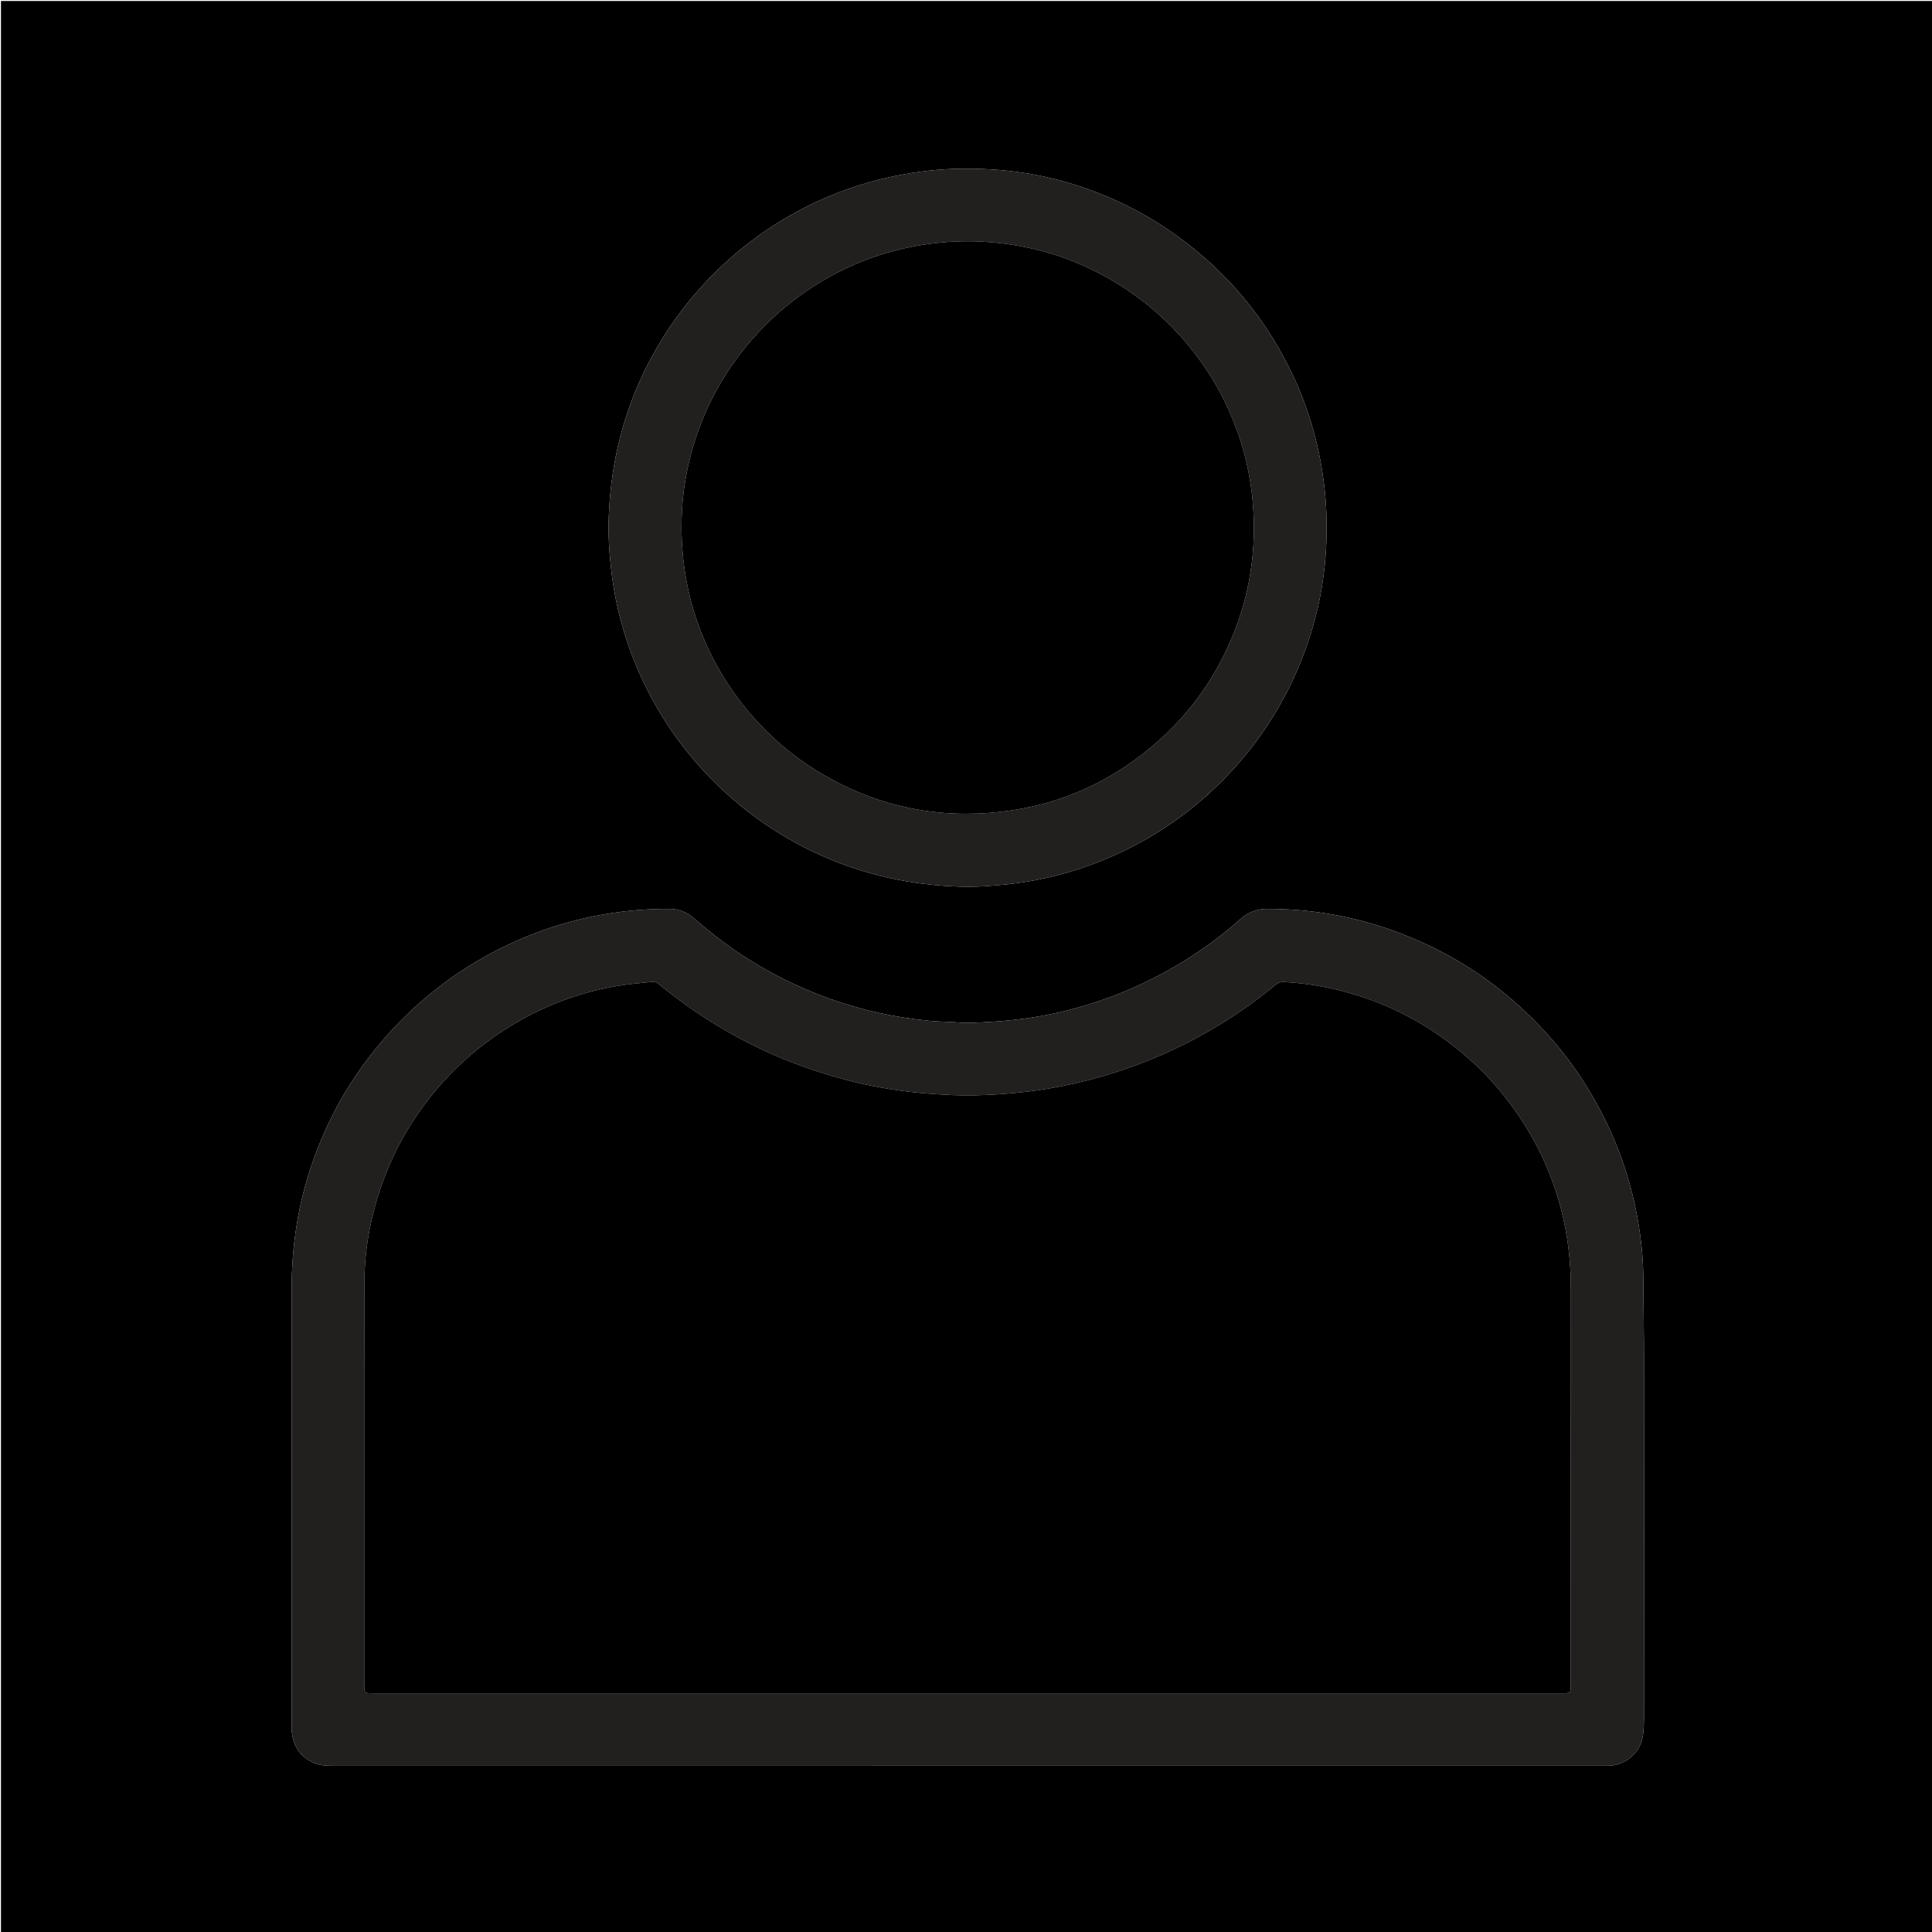
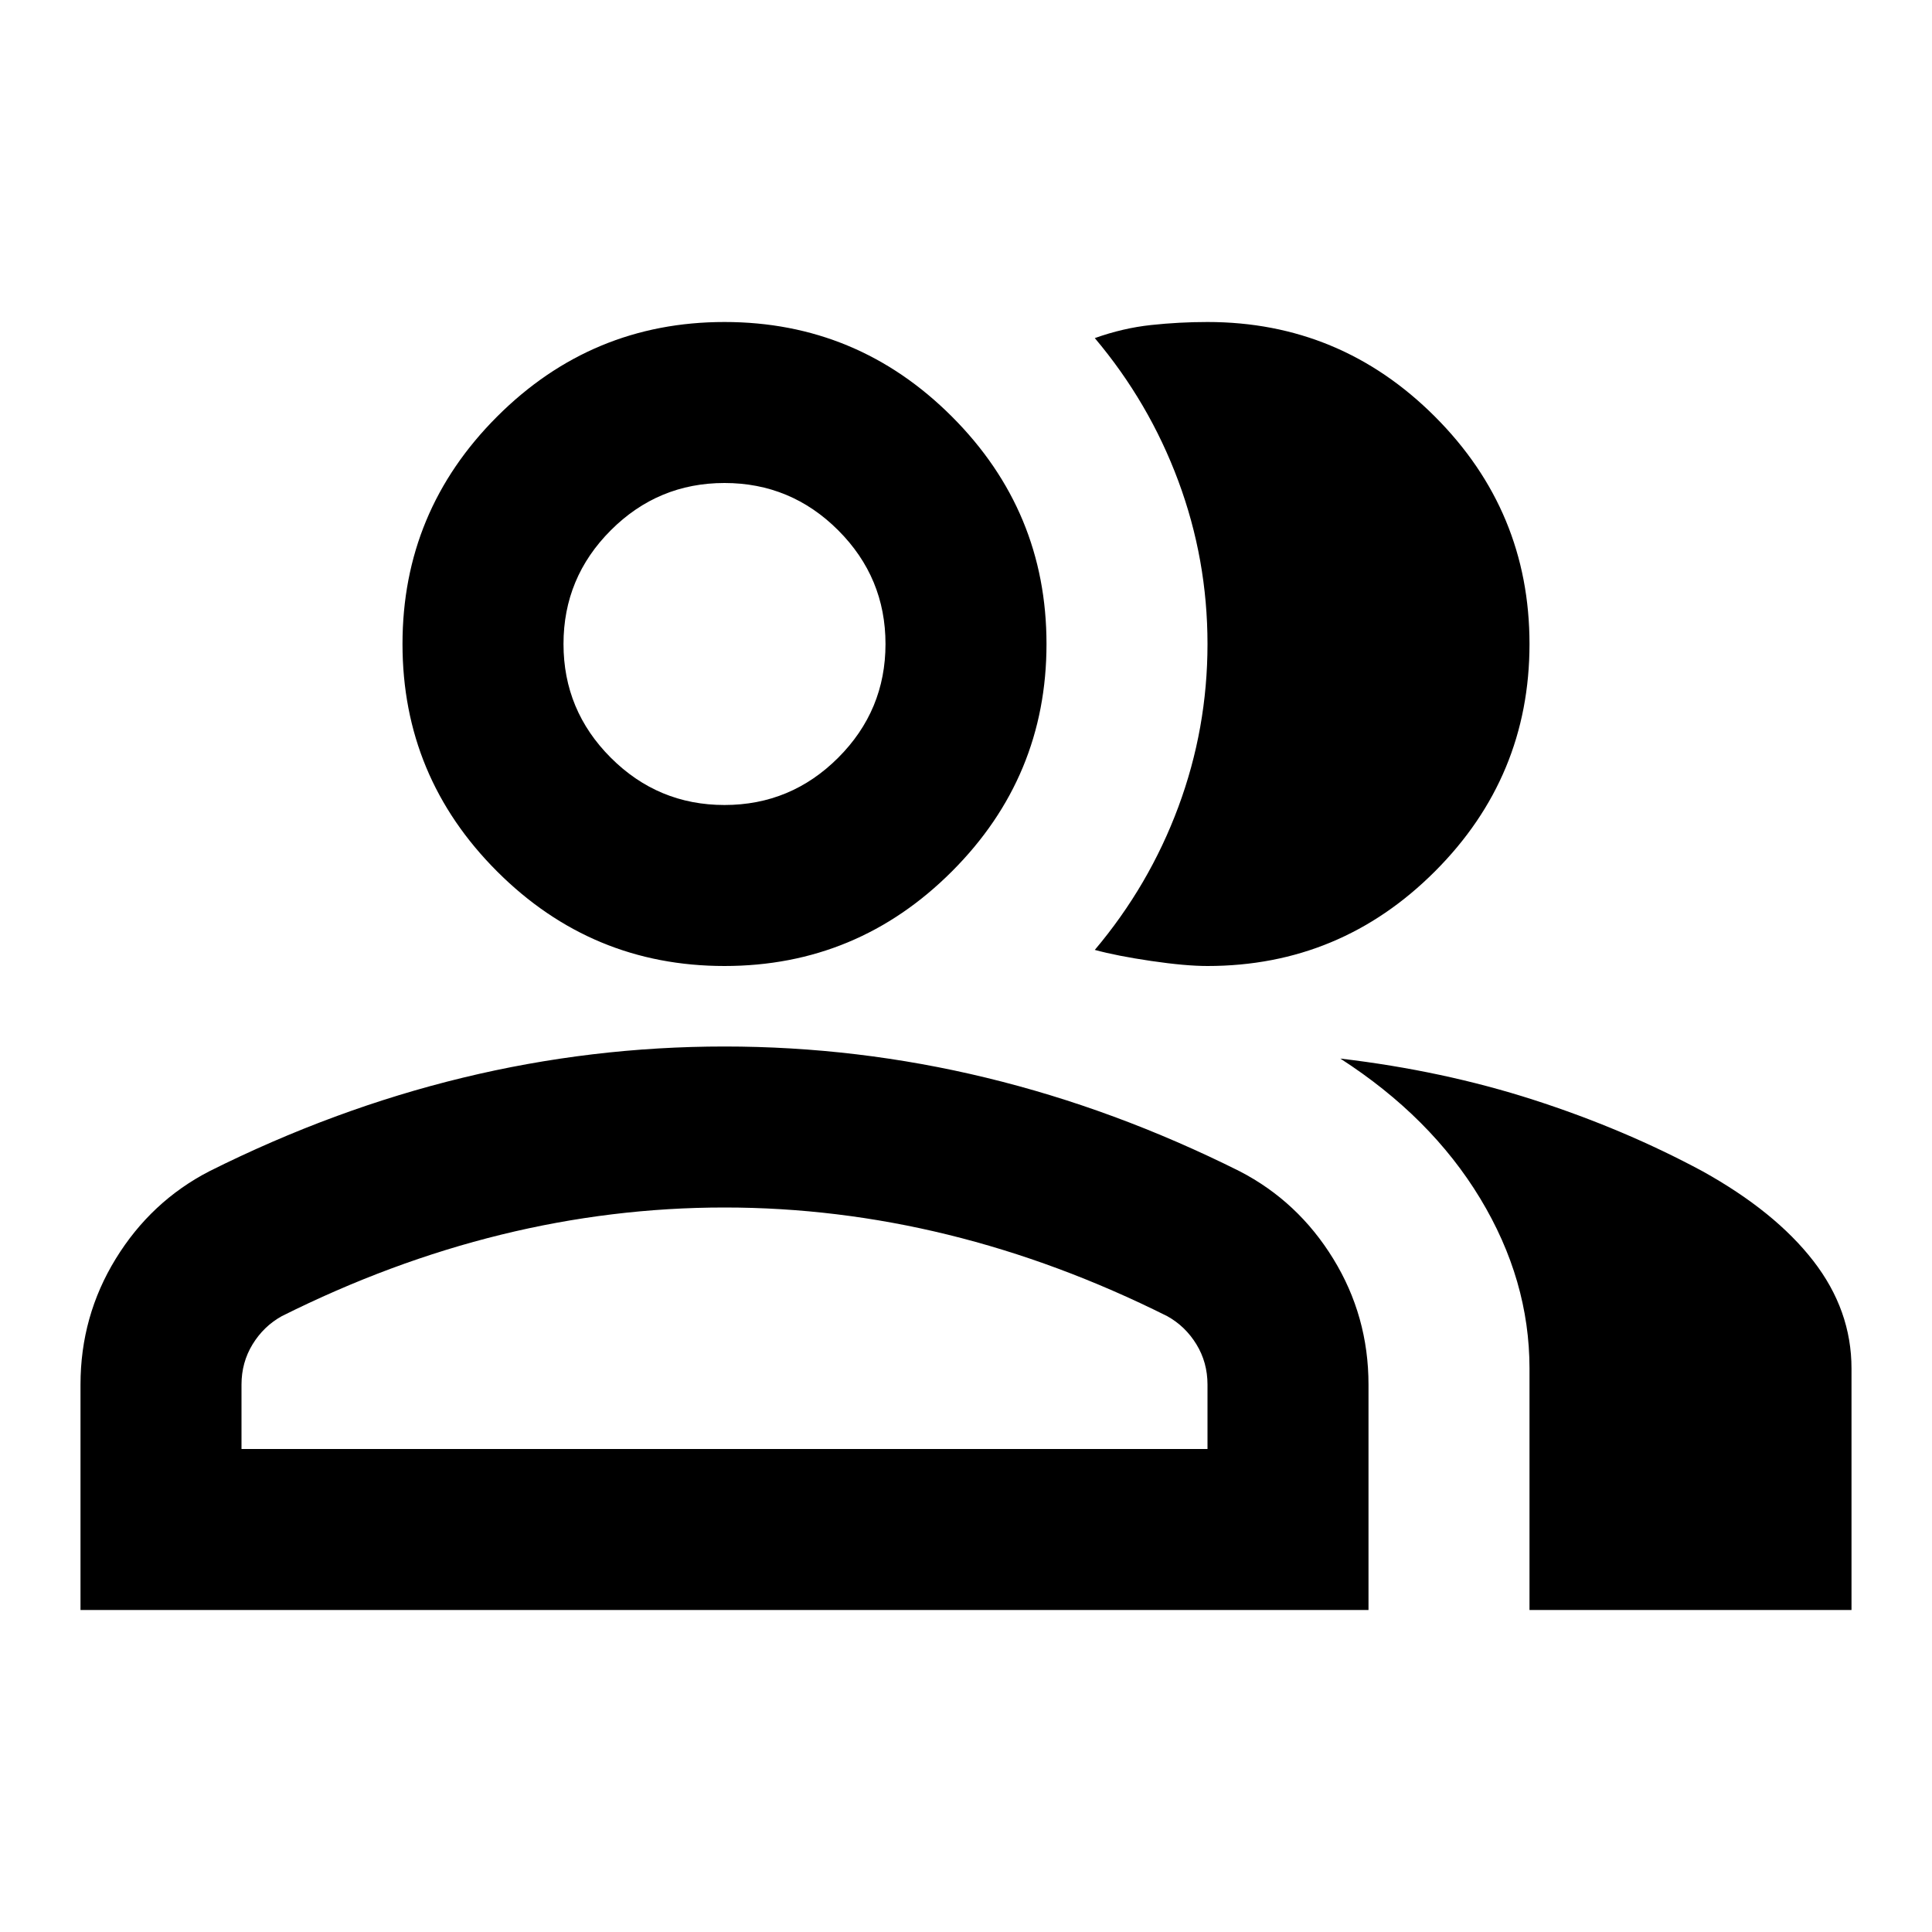
- <svg xmlns="http://www.w3.org/2000/svg" version="1.1" id="Layer_1" x="0px" y="0px" width="100%" viewBox="0 0 4000 4000" enable-background="new 0 0 4000 4000" xml:space="preserve">
-   <path fill="#000000" opacity="1" stroke="none" d=" M2120,4002   C1413.333,4002 707.667,4002 2,4002   C2,2668.667 2,1335.333 2,2   C1335.333,2 2668.667,2 4002,2   C4002,1335.333 4002,2668.667 4002,4002   C3375,4002 2748,4002 2120,4002  M2119,3655.824   C2518.644,3655.825 2918.288,3655.825 3317.932,3655.822   C3322.598,3655.822 3327.271,3655.905 3331.93,3655.695   C3368.439,3654.056 3398.513,3625.89 3402.076,3589.671   C3403.15,3578.752 3403.76,3567.74 3403.764,3556.771   C3403.857,3310.783 3403.935,3064.797 3403.761,2818.81   C3403.72,2760.838 3402.537,2702.869 3402.306,2644.896   C3402.194,2616.839 3399.991,2588.998 3396.387,2561.213   C3380.672,2440.066 3338.357,2328.902 3270.744,2227.334   C3236.603,2176.047 3196.238,2129.954 3151.068,2088.152   C3090.166,2031.792 3021.898,1986.348 2946.33,1951.956   C2843.806,1905.297 2736.338,1881.545 2623.585,1881.736   C2602.124,1881.772 2584.011,1888.705 2568.12,1902.966   C2541.796,1926.59 2513.873,1948.254 2484.638,1968.147   C2394.343,2029.587 2296.053,2072.641 2189.406,2096.705   C2128.66,2110.412 2067.077,2116.064 2005.02,2117.723   C1994.736,2117.998 1984.412,2116.73 1974.105,2116.187   C1957.476,2115.309 1940.789,2115.04 1924.227,2113.464   C1853.234,2106.705 1784.05,2091.676 1716.88,2067.482   C1652.922,2044.446 1592.474,2014.452 1535.688,1977.092   C1500.547,1953.973 1467.478,1928.147 1435.783,1900.514   C1421.421,1887.992 1404.68,1881.834 1385.445,1881.763   C1358.424,1881.663 1331.521,1882.851 1304.627,1885.604   C1202.169,1896.094 1105.636,1925.834 1015.021,1974.616   C929.28,2020.773 854.821,2081.019 791.454,2155.011   C726.497,2230.862 677.962,2316.049 645.619,2410.477   C616.945,2494.193 603.782,2580.421 603.8,2668.816   C603.863,2969.134 603.821,3269.451 603.845,3569.769   C603.845,3575.764 603.689,3581.816 604.402,3587.747   C607.654,3614.771 620.775,3635.186 645.331,3647.789   C658.807,3654.705 673.226,3655.894 688.076,3655.891   C1164.384,3655.81 1640.692,3655.824 2119,3655.824  M2371.358,1738.362   C2444.615,1696.416 2509.153,1643.789 2564.501,1580.041   C2612.001,1525.332 2650.838,1465.033 2680.757,1398.963   C2718.586,1315.428 2740.332,1227.866 2745.436,1136.44   C2747.718,1095.553 2746.964,1054.545 2742.576,1013.642   C2732.245,917.337 2704.599,826.463 2658.733,741.161   C2619.249,667.725 2569.04,602.628 2507.615,546.12   C2447.986,491.263 2381.444,447.02 2307.556,413.802   C2226.124,377.193 2140.741,355.883 2051.739,350.706   C2008.558,348.193 1965.186,348.561 1921.956,353.454   C1827.105,364.19 1737.429,391.379 1653.283,436.478   C1574.651,478.622 1505.835,533.206 1446.565,599.937   C1402.455,649.599 1365.903,704.319 1336.434,763.721   C1317.896,801.09 1302.828,839.9 1290.894,879.943   C1272.316,942.287 1262.743,1006.056 1260.322,1070.912   C1258.94,1107.915 1261.361,1144.819 1265.649,1181.616   C1274.955,1261.472 1297.059,1337.669 1331.401,1410.241   C1373.095,1498.348 1430.164,1575.272 1502.085,1641.065   C1559.576,1693.657 1623.846,1736.055 1694.703,1768.572   C1787.829,1811.308 1885.843,1832.558 1987.956,1835.702   C2021.959,1836.749 2055.876,1834.258 2089.666,1830.42   C2189.357,1819.097 2282.747,1788.369 2371.358,1738.362  z" />
-   <path fill="#221F1F" opacity="1" stroke="none" d=" M2118,3655.824   C1640.692,3655.824 1164.384,3655.81 688.076,3655.891   C673.226,3655.894 658.807,3654.705 645.331,3647.789   C620.775,3635.186 607.654,3614.771 604.402,3587.747   C603.689,3581.816 603.845,3575.764 603.845,3569.769   C603.821,3269.451 603.863,2969.134 603.8,2668.816   C603.782,2580.421 616.945,2494.193 645.619,2410.477   C677.962,2316.049 726.497,2230.862 791.454,2155.011   C854.821,2081.019 929.28,2020.773 1015.021,1974.616   C1105.636,1925.834 1202.169,1896.094 1304.627,1885.604   C1331.521,1882.851 1358.424,1881.663 1385.445,1881.763   C1404.68,1881.834 1421.421,1887.992 1435.783,1900.514   C1467.478,1928.147 1500.547,1953.973 1535.688,1977.092   C1592.474,2014.452 1652.922,2044.446 1716.88,2067.482   C1784.05,2091.676 1853.234,2106.705 1924.227,2113.464   C1940.789,2115.04 1957.476,2115.309 1974.105,2116.187   C1984.412,2116.73 1994.736,2117.998 2005.02,2117.723   C2067.077,2116.064 2128.66,2110.412 2189.406,2096.705   C2296.053,2072.641 2394.343,2029.587 2484.638,1968.147   C2513.873,1948.254 2541.796,1926.59 2568.12,1902.966   C2584.011,1888.705 2602.124,1881.772 2623.585,1881.736   C2736.338,1881.545 2843.806,1905.297 2946.33,1951.956   C3021.898,1986.348 3090.166,2031.792 3151.068,2088.152   C3196.238,2129.954 3236.603,2176.047 3270.744,2227.334   C3338.357,2328.902 3380.672,2440.066 3396.387,2561.213   C3399.991,2588.998 3402.194,2616.839 3402.306,2644.896   C3402.537,2702.869 3403.72,2760.838 3403.761,2818.81   C3403.935,3064.797 3403.857,3310.783 3403.764,3556.771   C3403.76,3567.74 3403.15,3578.752 3402.076,3589.671   C3398.513,3625.89 3368.439,3654.056 3331.93,3655.695   C3327.271,3655.905 3322.598,3655.822 3317.932,3655.822   C2918.288,3655.825 2518.644,3655.825 2118,3655.824  M2807.076,2059.898   C2797.467,2057.139 2787.913,2054.17 2778.24,2051.658   C2738.439,2041.324 2697.952,2035.256 2656.918,2033.015   C2652.947,2032.797 2648.528,2034.482 2644.881,2036.371   C2641.107,2038.326 2637.999,2041.581 2634.635,2044.311   C2570.647,2096.242 2501.247,2139.591 2426.555,2174.304   C2348.805,2210.44 2267.71,2236.301 2183.286,2251.629   C2129.067,2261.473 2074.382,2266.442 2019.349,2267.771   C1987.354,2268.544 1955.433,2266.776 1923.518,2264.39   C1869.871,2260.38 1816.947,2251.92 1764.762,2239.054   C1630.277,2205.896 1507.815,2147.374 1397.327,2063.844   C1386.164,2055.405 1375.322,2046.541 1364.352,2037.846   C1360.345,2034.67 1356.149,2032.093 1350.722,2032.715   C1326.568,2035.484 1302.23,2037.171 1278.292,2041.218   C1209.031,2052.927 1143.55,2075.821 1081.954,2109.799   C1011.048,2148.913 949.757,2199.751 898.339,2262.087   C844.263,2327.646 805.002,2401.428 780.646,2482.99   C764.046,2538.582 754.533,2595.489 754.422,2653.388   C753.89,2931.702 754.181,3210.017 754.19,3488.332   C754.19,3491.33 754.257,3494.332 754.423,3497.325   C754.706,3502.444 757.432,3505.361 762.59,3505.579   C767.914,3505.804 773.25,3505.839 778.581,3505.839   C1488.534,3505.85 2198.487,3505.849 2908.44,3505.849   C3016.1,3505.849 3123.759,3505.849 3231.419,3505.844   C3234.751,3505.844 3238.094,3505.933 3241.415,3505.722   C3249.863,3505.188 3251.646,3503.347 3252.062,3494.611   C3252.268,3490.287 3252.162,3485.947 3252.162,3481.614   C3252.165,3210.299 3252.007,2938.983 3252.294,2667.668   C3252.354,2611.313 3245.763,2556.01 3231.486,2501.536   C3213.652,2433.487 3184.855,2370.341 3145.764,2312.016   C3112.378,2262.2 3072.763,2217.769 3026.549,2179.364   C2961.675,2125.452 2889.338,2085.232 2807.076,2059.898  z" />
-   <path fill="#221F1F" opacity="1" stroke="none" d=" M2370.721,1738.724   C2282.747,1788.369 2189.357,1819.097 2089.666,1830.42   C2055.876,1834.258 2021.959,1836.749 1987.956,1835.702   C1885.843,1832.558 1787.829,1811.308 1694.703,1768.572   C1623.846,1736.055 1559.576,1693.657 1502.085,1641.065   C1430.164,1575.272 1373.095,1498.348 1331.401,1410.241   C1297.059,1337.669 1274.955,1261.472 1265.649,1181.616   C1261.361,1144.819 1258.94,1107.915 1260.322,1070.912   C1262.743,1006.056 1272.316,942.287 1290.894,879.943   C1302.828,839.9 1317.896,801.09 1336.434,763.721   C1365.903,704.319 1402.455,649.599 1446.565,599.937   C1505.835,533.206 1574.651,478.622 1653.283,436.478   C1737.429,391.379 1827.105,364.19 1921.956,353.454   C1965.186,348.561 2008.558,348.193 2051.739,350.706   C2140.741,355.883 2226.124,377.193 2307.556,413.802   C2381.444,447.02 2447.986,491.263 2507.615,546.12   C2569.04,602.628 2619.249,667.725 2658.733,741.161   C2704.599,826.463 2732.245,917.337 2742.576,1013.642   C2746.964,1054.545 2747.718,1095.553 2745.436,1136.44   C2740.332,1227.866 2718.586,1315.428 2680.757,1398.963   C2650.838,1465.033 2612.001,1525.332 2564.501,1580.041   C2509.153,1643.789 2444.615,1696.416 2370.721,1738.724  M2562.933,896.108   C2560.063,888.644 2557.242,881.16 2554.316,873.718   C2527.666,805.931 2489.241,745.468 2440.236,691.748   C2404.78,652.881 2364.562,619.566 2320.121,591.385   C2233.233,536.287 2138.225,506.263 2035.679,500.408   C2001.404,498.451 1967.098,499.656 1932.888,503.766   C1863.305,512.125 1797.181,531.941 1734.921,563.867   C1672.421,595.916 1617.057,637.645 1569.203,689.329   C1506.499,757.053 1461.754,834.966 1435.447,923.34   C1416.768,986.092 1408.78,1050.176 1411.506,1115.788   C1413.835,1171.853 1423.366,1226.443 1441.064,1279.528   C1468.68,1362.358 1512.927,1435.482 1572.609,1499.118   C1611.379,1540.456 1655.456,1575.415 1704.448,1603.911   C1819.612,1670.896 1943.759,1695.906 2075.734,1680.267   C2200.739,1665.453 2309.695,1614.372 2402.793,1529.842   C2458.672,1479.105 2503.345,1419.725 2536.297,1351.691   C2582.658,1255.969 2602.008,1155.095 2594.459,1048.97   C2590.77,997.108 2580.247,946.729 2562.933,896.108  z" />
-   <path fill="#000000" opacity="1" stroke="none" d=" M2807.843,2060.133   C2889.338,2085.232 2961.675,2125.452 3026.549,2179.364   C3072.763,2217.769 3112.378,2262.2 3145.764,2312.016   C3184.855,2370.341 3213.652,2433.487 3231.486,2501.536   C3245.763,2556.01 3252.354,2611.313 3252.294,2667.668   C3252.007,2938.983 3252.165,3210.299 3252.162,3481.614   C3252.162,3485.947 3252.268,3490.287 3252.062,3494.611   C3251.646,3503.347 3249.863,3505.188 3241.415,3505.722   C3238.094,3505.933 3234.751,3505.844 3231.419,3505.844   C3123.759,3505.849 3016.1,3505.849 2908.44,3505.849   C2198.487,3505.849 1488.534,3505.85 778.581,3505.839   C773.25,3505.839 767.914,3505.804 762.59,3505.579   C757.432,3505.361 754.706,3502.444 754.423,3497.325   C754.257,3494.332 754.19,3491.33 754.19,3488.332   C754.181,3210.017 753.89,2931.702 754.422,2653.388   C754.533,2595.489 764.046,2538.582 780.646,2482.99   C805.002,2401.428 844.263,2327.646 898.339,2262.087   C949.757,2199.751 1011.048,2148.913 1081.954,2109.799   C1143.55,2075.821 1209.031,2052.927 1278.292,2041.218   C1302.23,2037.171 1326.568,2035.484 1350.722,2032.715   C1356.149,2032.093 1360.345,2034.67 1364.352,2037.846   C1375.322,2046.541 1386.164,2055.405 1397.327,2063.844   C1507.815,2147.374 1630.277,2205.896 1764.762,2239.054   C1816.947,2251.92 1869.871,2260.38 1923.518,2264.39   C1955.433,2266.776 1987.354,2268.544 2019.349,2267.771   C2074.382,2266.442 2129.067,2261.473 2183.286,2251.629   C2267.71,2236.301 2348.805,2210.44 2426.555,2174.304   C2501.247,2139.591 2570.647,2096.242 2634.635,2044.311   C2637.999,2041.581 2641.107,2038.326 2644.881,2036.371   C2648.528,2034.482 2652.947,2032.797 2656.918,2033.015   C2697.952,2035.256 2738.439,2041.324 2778.24,2051.658   C2787.913,2054.17 2797.467,2057.139 2807.843,2060.133  z" />
-   <path fill="#000000" opacity="1" stroke="none" d=" M2563.192,896.851   C2580.247,946.729 2590.77,997.108 2594.459,1048.97   C2602.008,1155.095 2582.658,1255.969 2536.297,1351.691   C2503.345,1419.725 2458.672,1479.105 2402.793,1529.842   C2309.695,1614.372 2200.739,1665.453 2075.734,1680.267   C1943.759,1695.906 1819.612,1670.896 1704.448,1603.911   C1655.456,1575.415 1611.379,1540.456 1572.609,1499.118   C1512.927,1435.482 1468.68,1362.358 1441.064,1279.528   C1423.366,1226.443 1413.835,1171.853 1411.506,1115.788   C1408.78,1050.176 1416.768,986.092 1435.447,923.34   C1461.754,834.966 1506.499,757.053 1569.203,689.329   C1617.057,637.645 1672.421,595.916 1734.921,563.867   C1797.181,531.941 1863.305,512.125 1932.888,503.766   C1967.098,499.656 2001.404,498.451 2035.679,500.408   C2138.225,506.263 2233.233,536.287 2320.121,591.385   C2364.562,619.566 2404.78,652.881 2440.236,691.748   C2489.241,745.468 2527.666,805.931 2554.316,873.718   C2557.242,881.16 2560.063,888.644 2563.192,896.851  z" />
+ <svg xmlns="http://www.w3.org/2000/svg" height="24" viewBox="0 -960 960 960" width="24">
+   <path d="M40-160v-112q0-34 17.5-62.5T104-378q62-31 126-46.5T360-440q66 0 130 15.5T616-378q29 15 46.5 43.5T680-272v112H40Zm720 0v-120q0-44-24.5-84.5T666-434q51 6 96 20.5t84 35.5q36 20 55 44.5t19 53.5v120H760ZM360-480q-66 0-113-47t-47-113q0-66 47-113t113-47q66 0 113 47t47 113q0 66-47 113t-113 47Zm400-160q0 66-47 113t-113 47q-11 0-28-2.5t-28-5.5q27-32 41.5-71t14.5-81q0-42-14.5-81T544-792q14-5 28-6.5t28-1.5q66 0 113 47t47 113ZM120-240h480v-32q0-11-5.5-20T580-306q-54-27-109-40.5T360-360q-56 0-111 13.5T140-306q-9 5-14.5 14t-5.5 20v32Zm240-320q33 0 56.5-23.5T440-640q0-33-23.5-56.5T360-720q-33 0-56.5 23.5T280-640q0 33 23.5 56.5T360-560Zm0 320Zm0-400Z" />
</svg>
